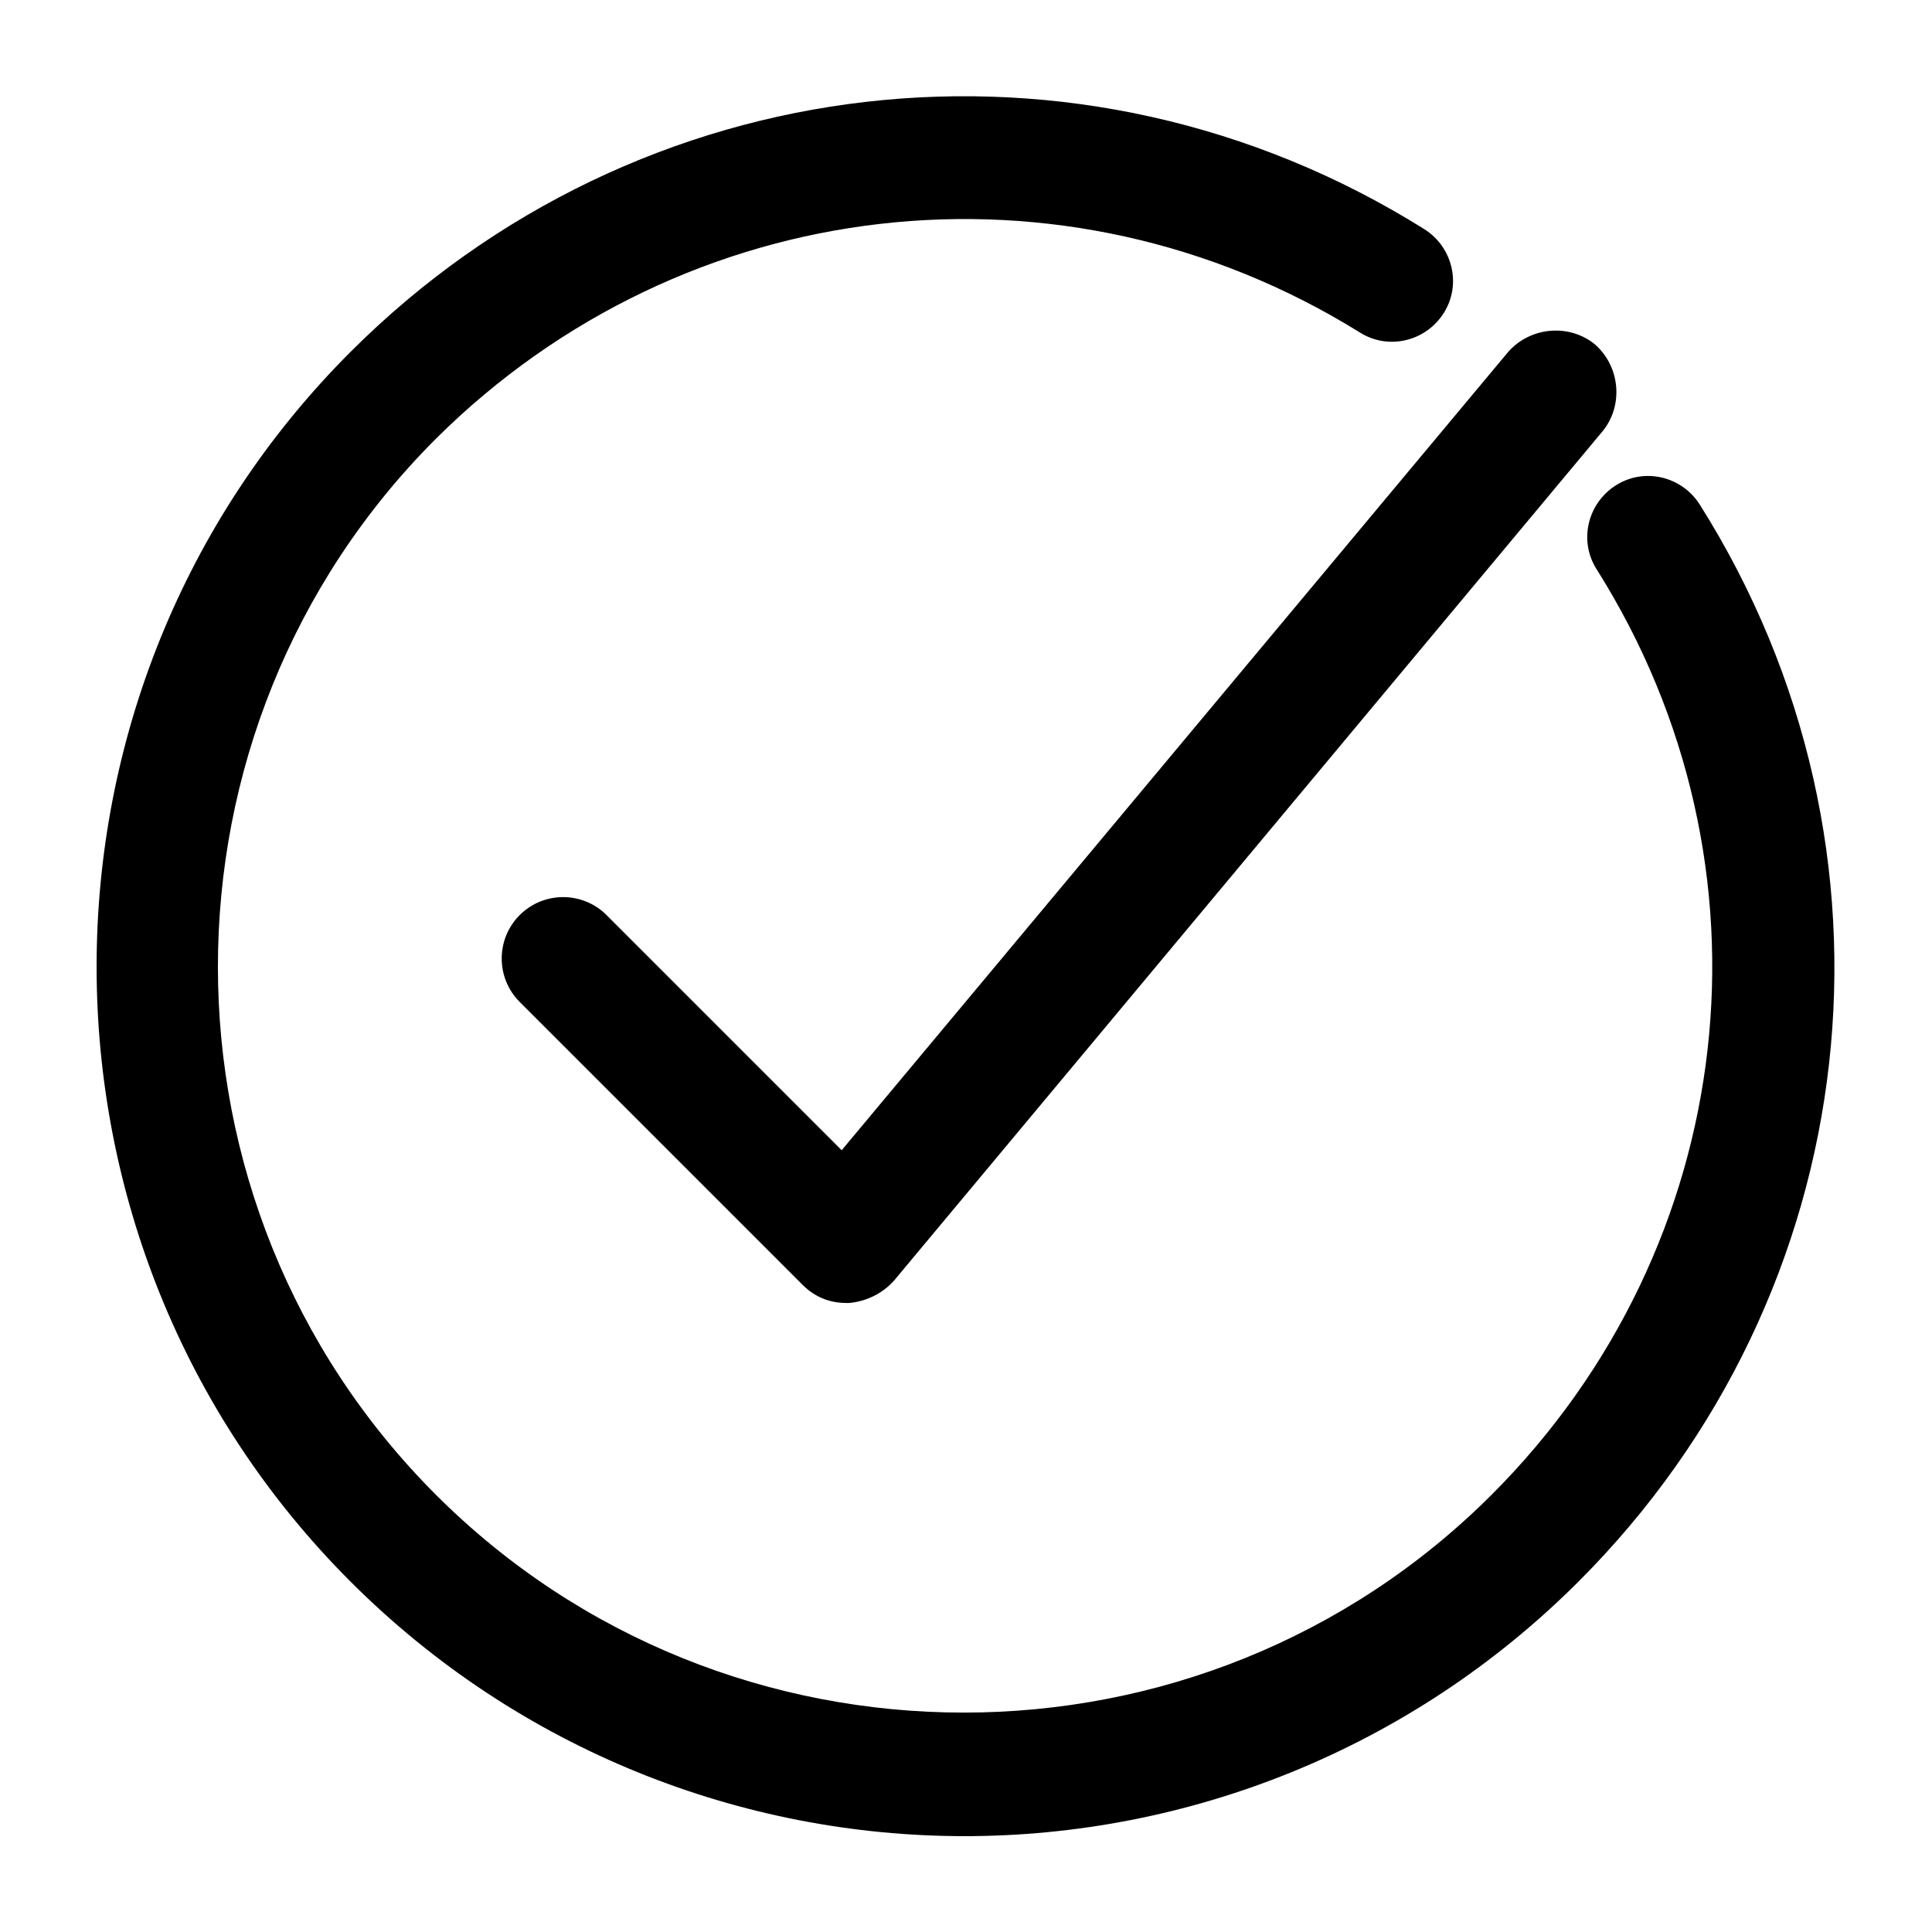
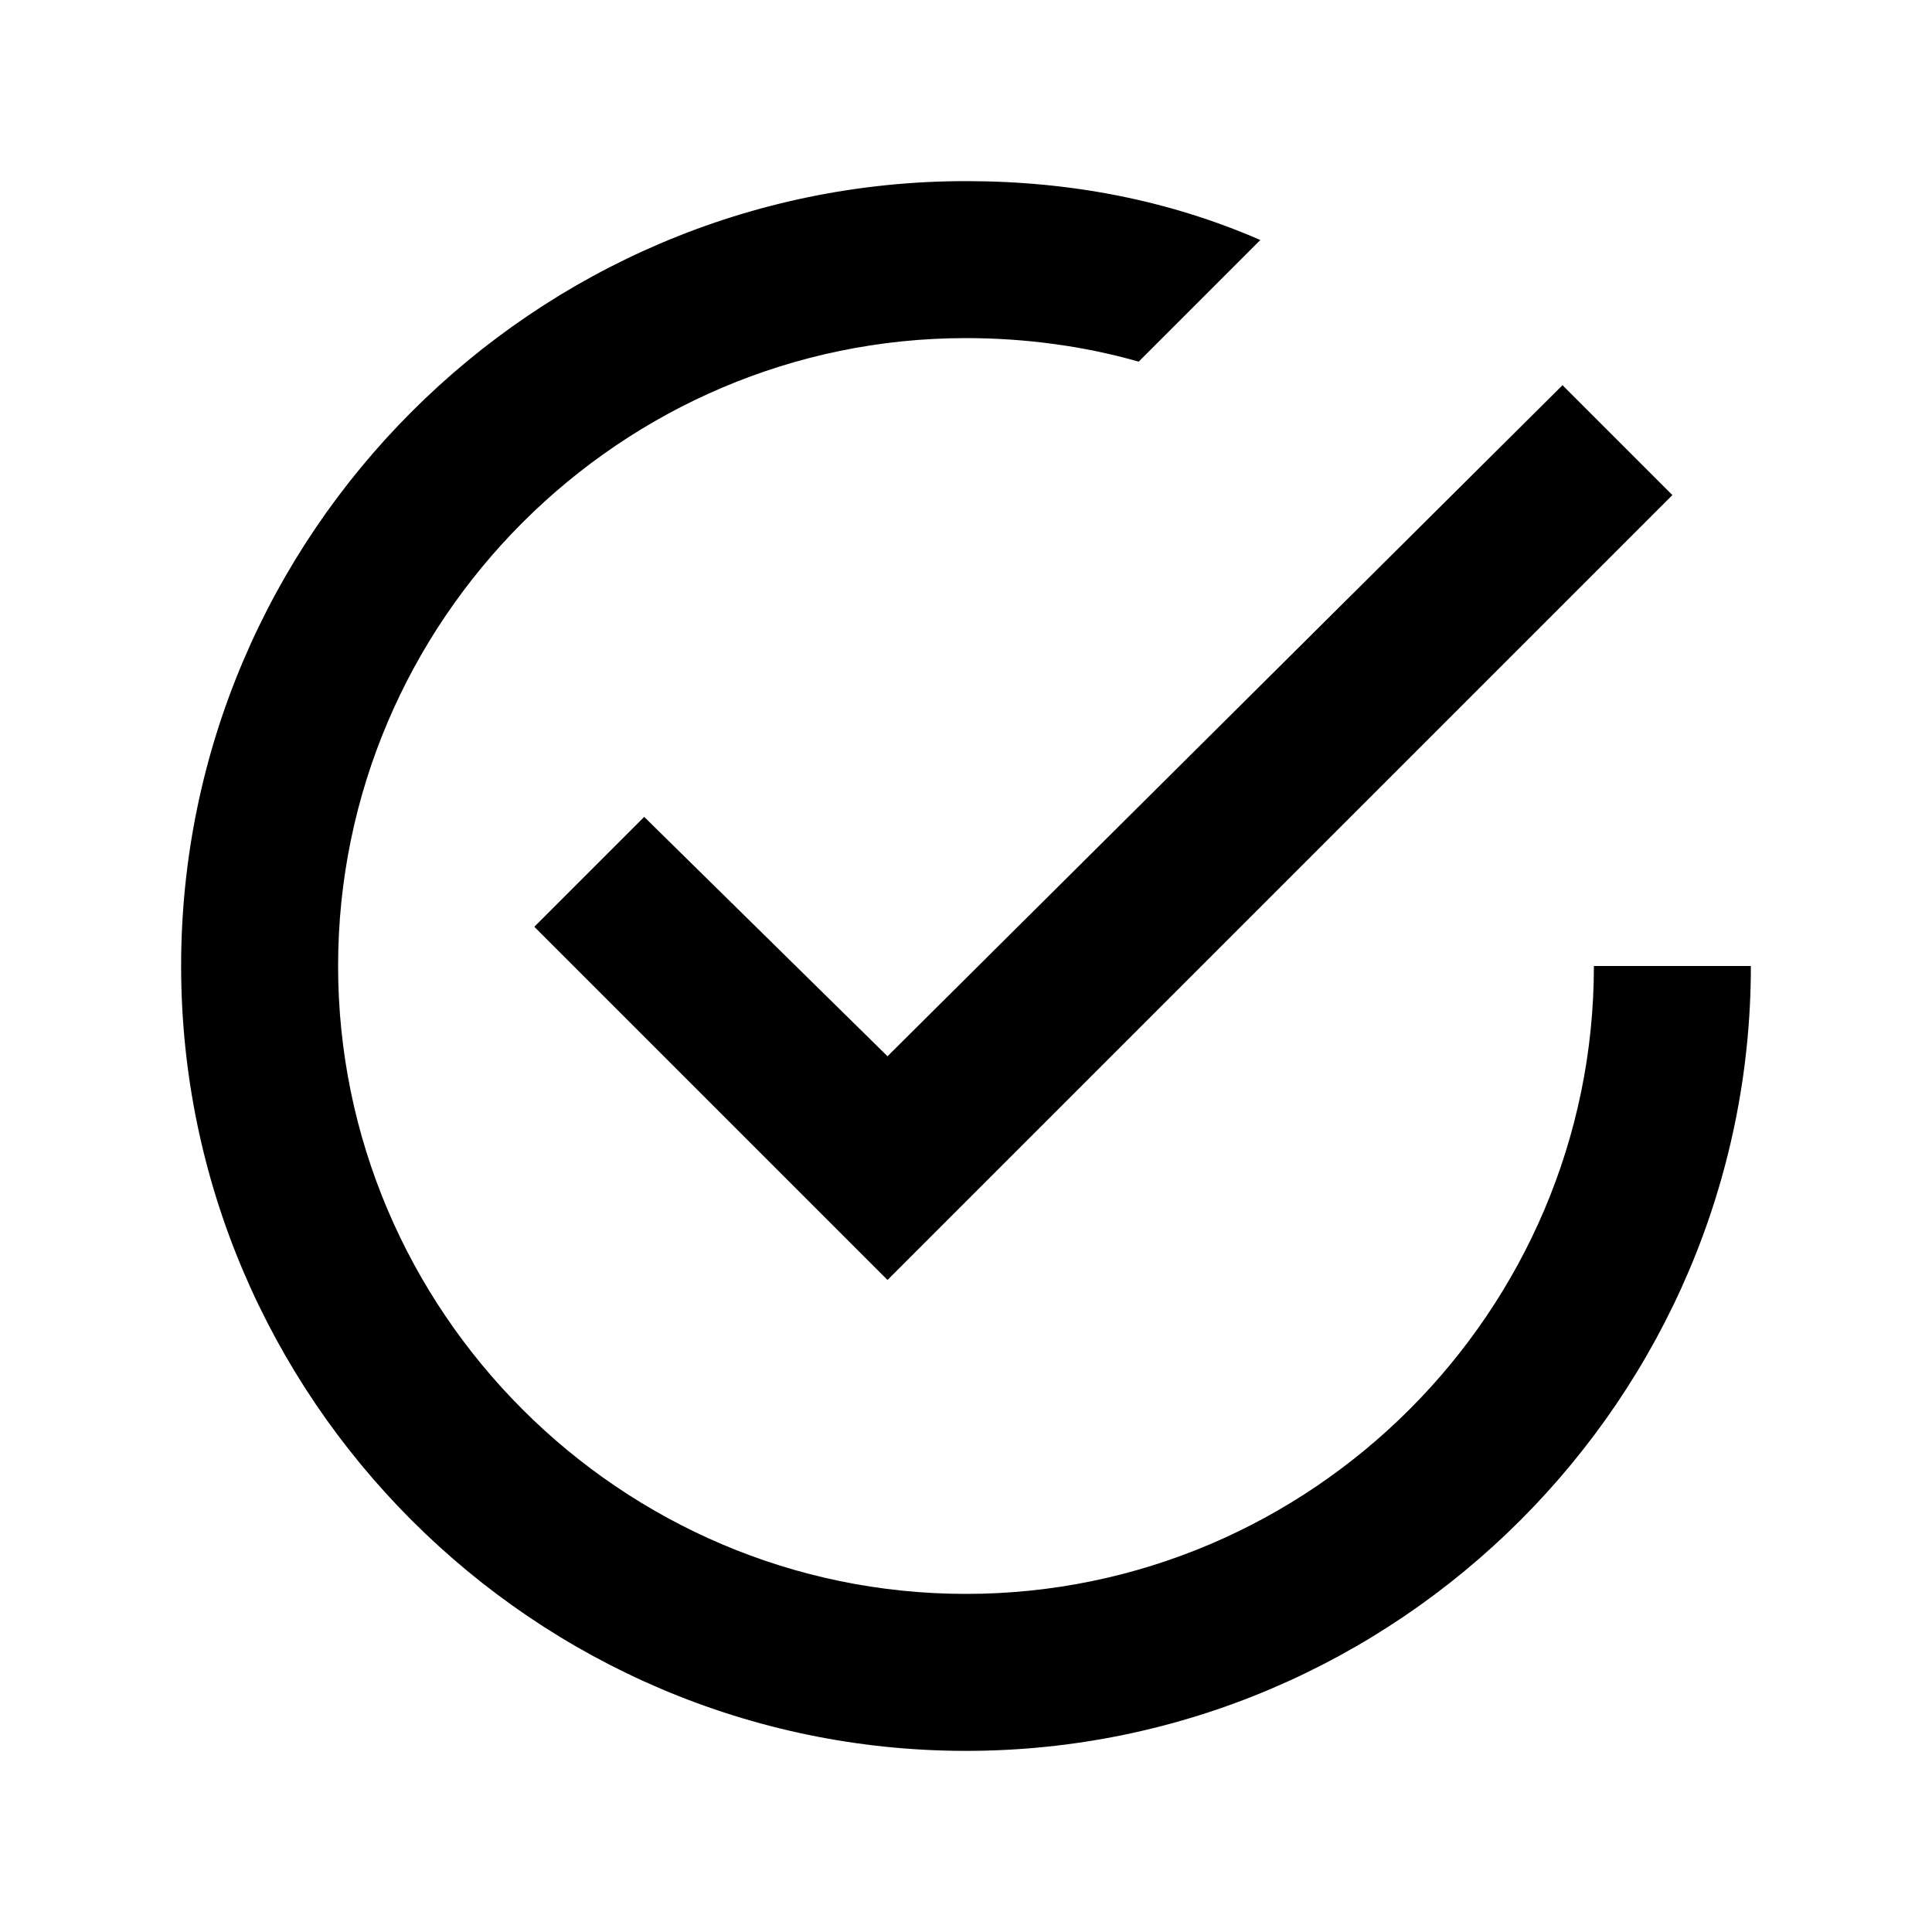
- <svg xmlns="http://www.w3.org/2000/svg" version="1.1" viewBox="0 0 129 129" enable-background="new 0 0 129 129">
-   <g>
-     <g>
-       <path d="m40.5,61.1c-1.6-1.6-4.2-1.6-5.8,0-1.6,1.6-1.6,4.2 0,5.8l18.9,18.9c0.8,0.8 1.8,1.2 2.9,1.2 0.1,0 0.1,0 0.2,0 1.1-0.1 2.2-0.6 3-1.5l47.3-56.7c1.4-1.7 1.2-4.3-0.5-5.8-1.7-1.4-4.3-1.2-5.8,0.5l-44.5,53.3-15.7-15.7z" />
-       <path d="m95.1,15.3c-23-14.4-52.5-11-71.7,8.2-22.6,22.6-22.6,59.5 7.10543e-15,82.1 11.3,11.3 26.2,17 41,17s29.7-5.7 41-17c19.3-19.3 22.6-48.9 8.1-71.9-1.2-1.9-3.7-2.5-5.6-1.3-1.9,1.2-2.5,3.7-1.3,5.6 12.5,19.8 9.6,45.2-7,61.8-19.4,19.4-51.1,19.4-70.5,0-19.4-19.4-19.4-51.1 0-70.5 16.6-16.5 41.9-19.4 61.7-7.1 1.9,1.2 4.4,0.6 5.6-1.3 1.2-1.9 0.6-4.4-1.3-5.6z" />
-     </g>
-   </g>
+ <svg xmlns="http://www.w3.org/2000/svg" version="1.1" id="Layer_1" x="0px" y="0px" width="512px" height="512px" viewBox="0 0 512 512" enable-background="new 0 0 512 512" xml:space="preserve">
+   <path d="M170.718,216.482L141.6,245.6L235.2,339.2l208-208l-29.118-29.118L235.2,279.918L170.718,216.482z M422.4,256  c0,91.518-74.883,166.4-166.4,166.4S89.6,347.518,89.6,256S164.482,89.6,256,89.6c15.6,0,31.2,2.082,45.764,6.241L334,63.6  C310.082,53.2,284.082,48,256,48C141.6,48,48,141.6,48,256s93.6,208,208,208s208-93.6,208-208H422.4z" />
</svg>
